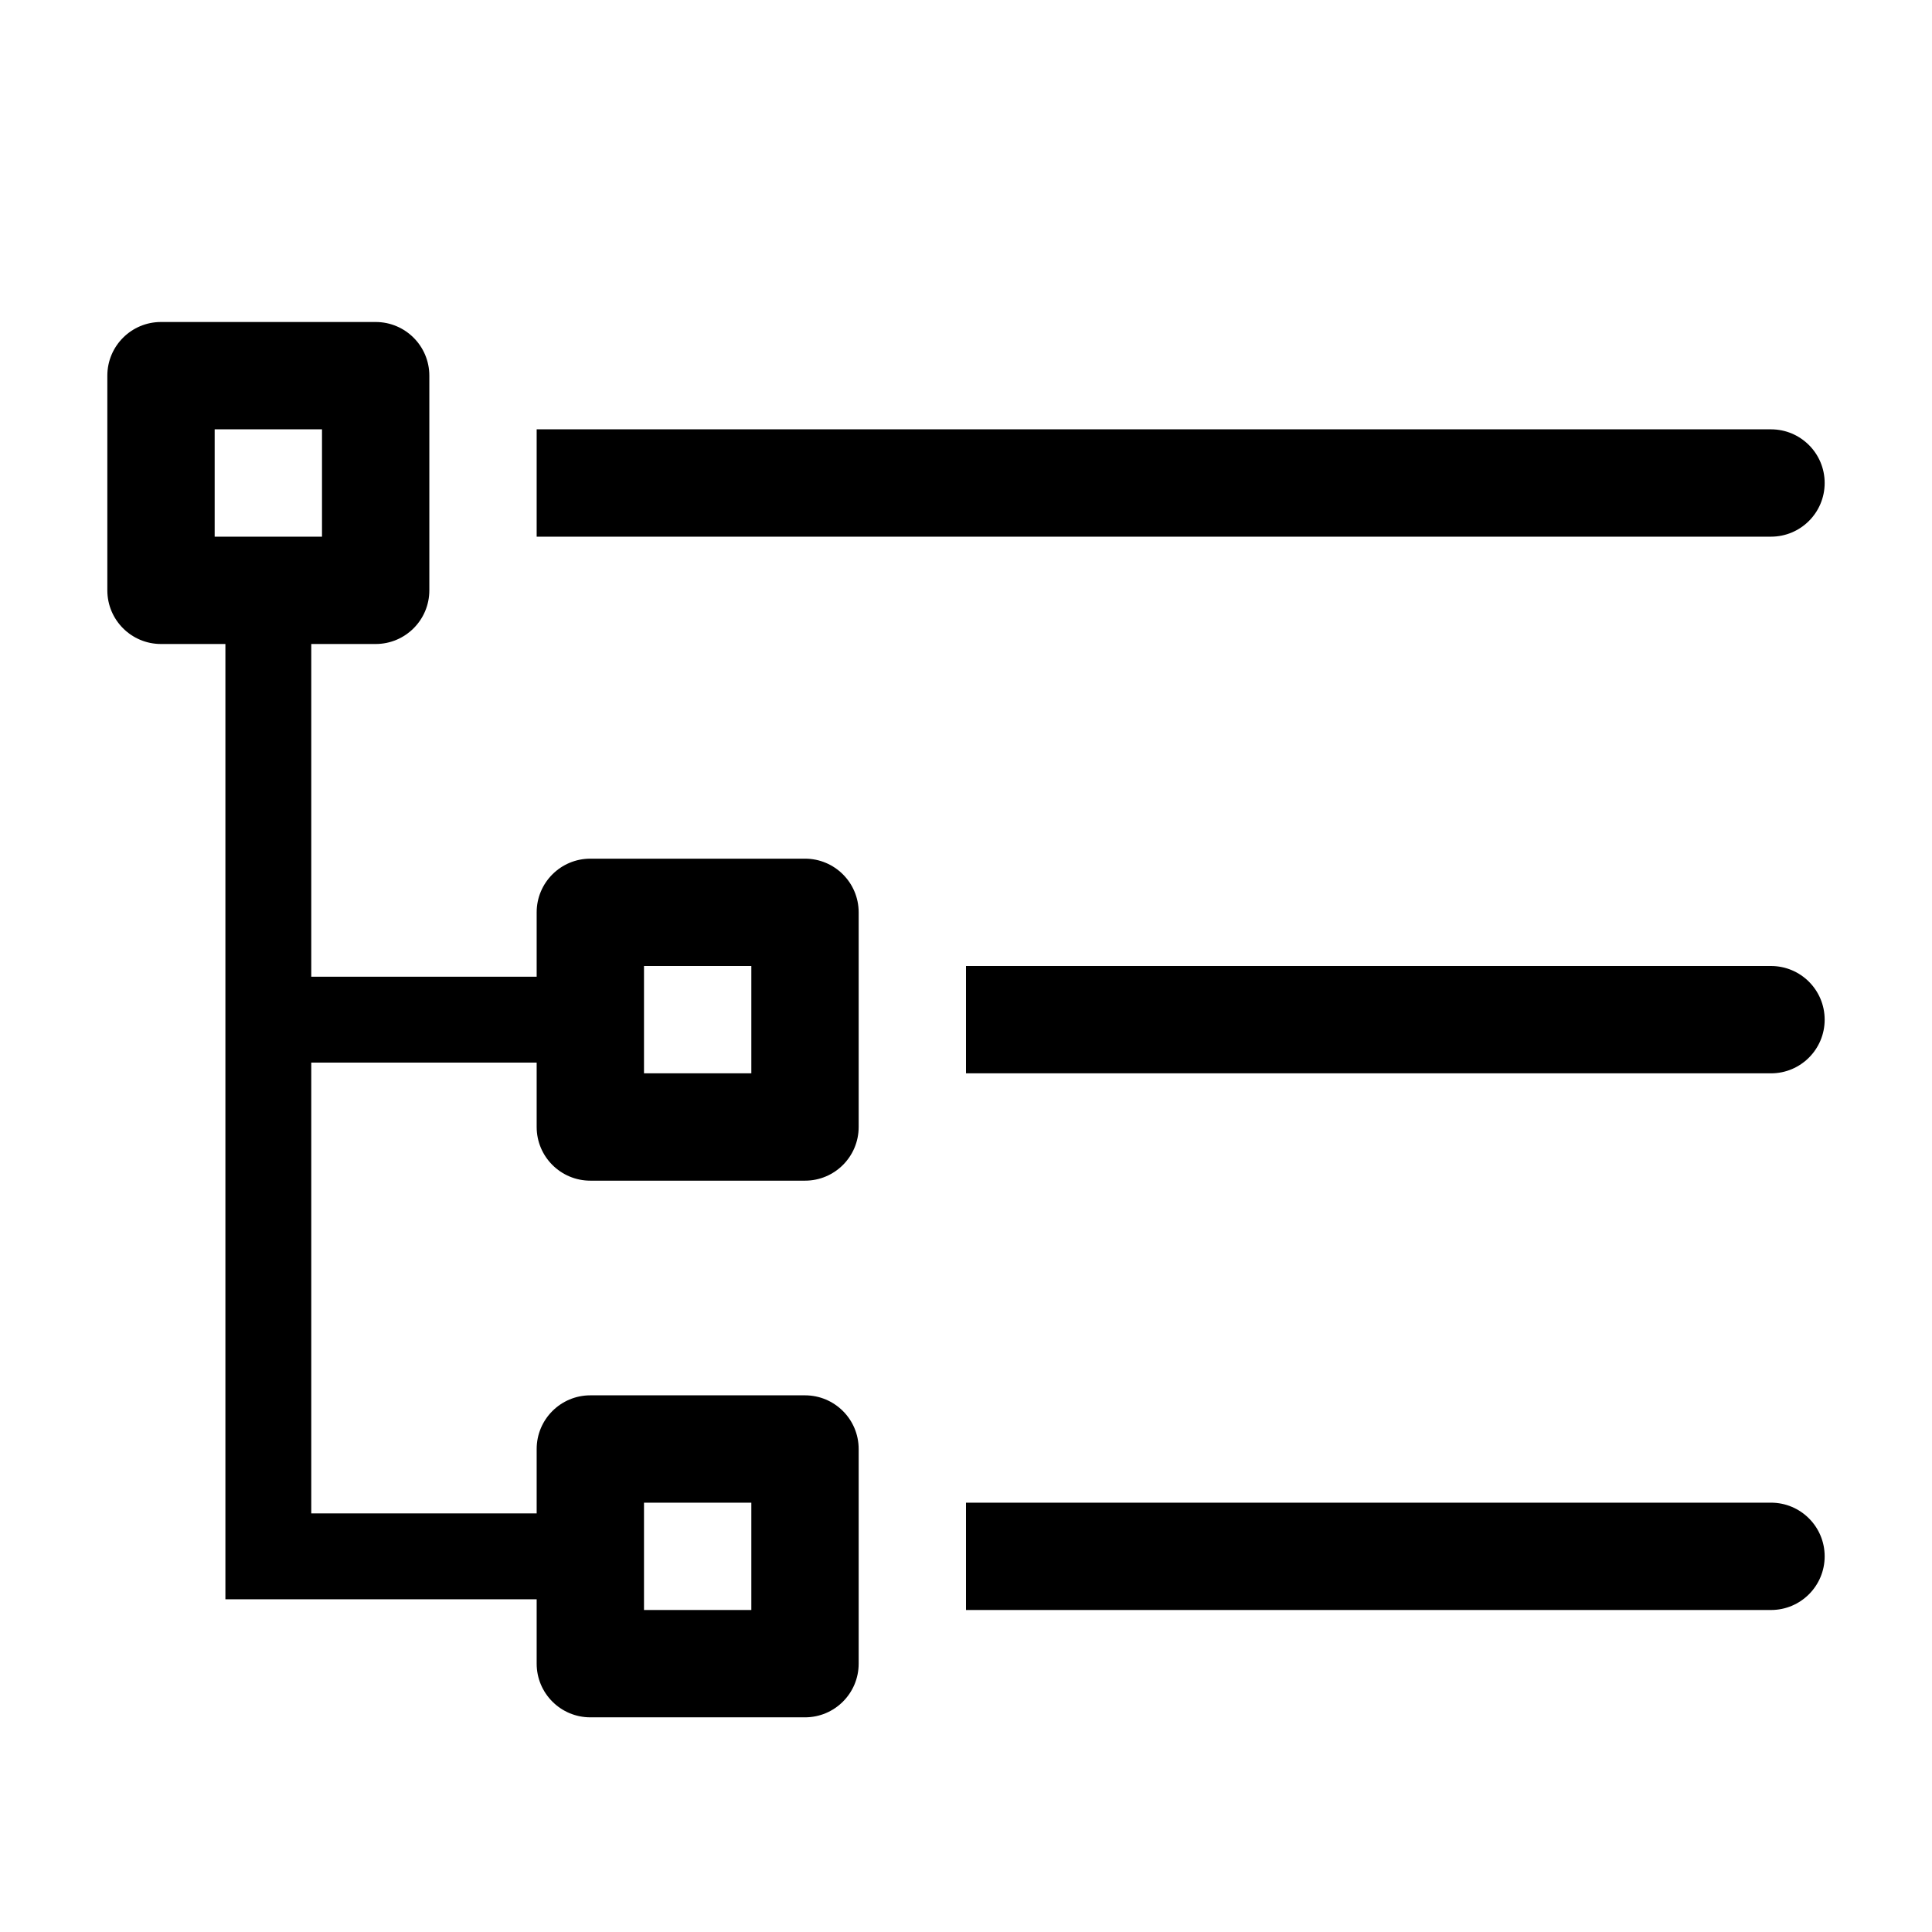
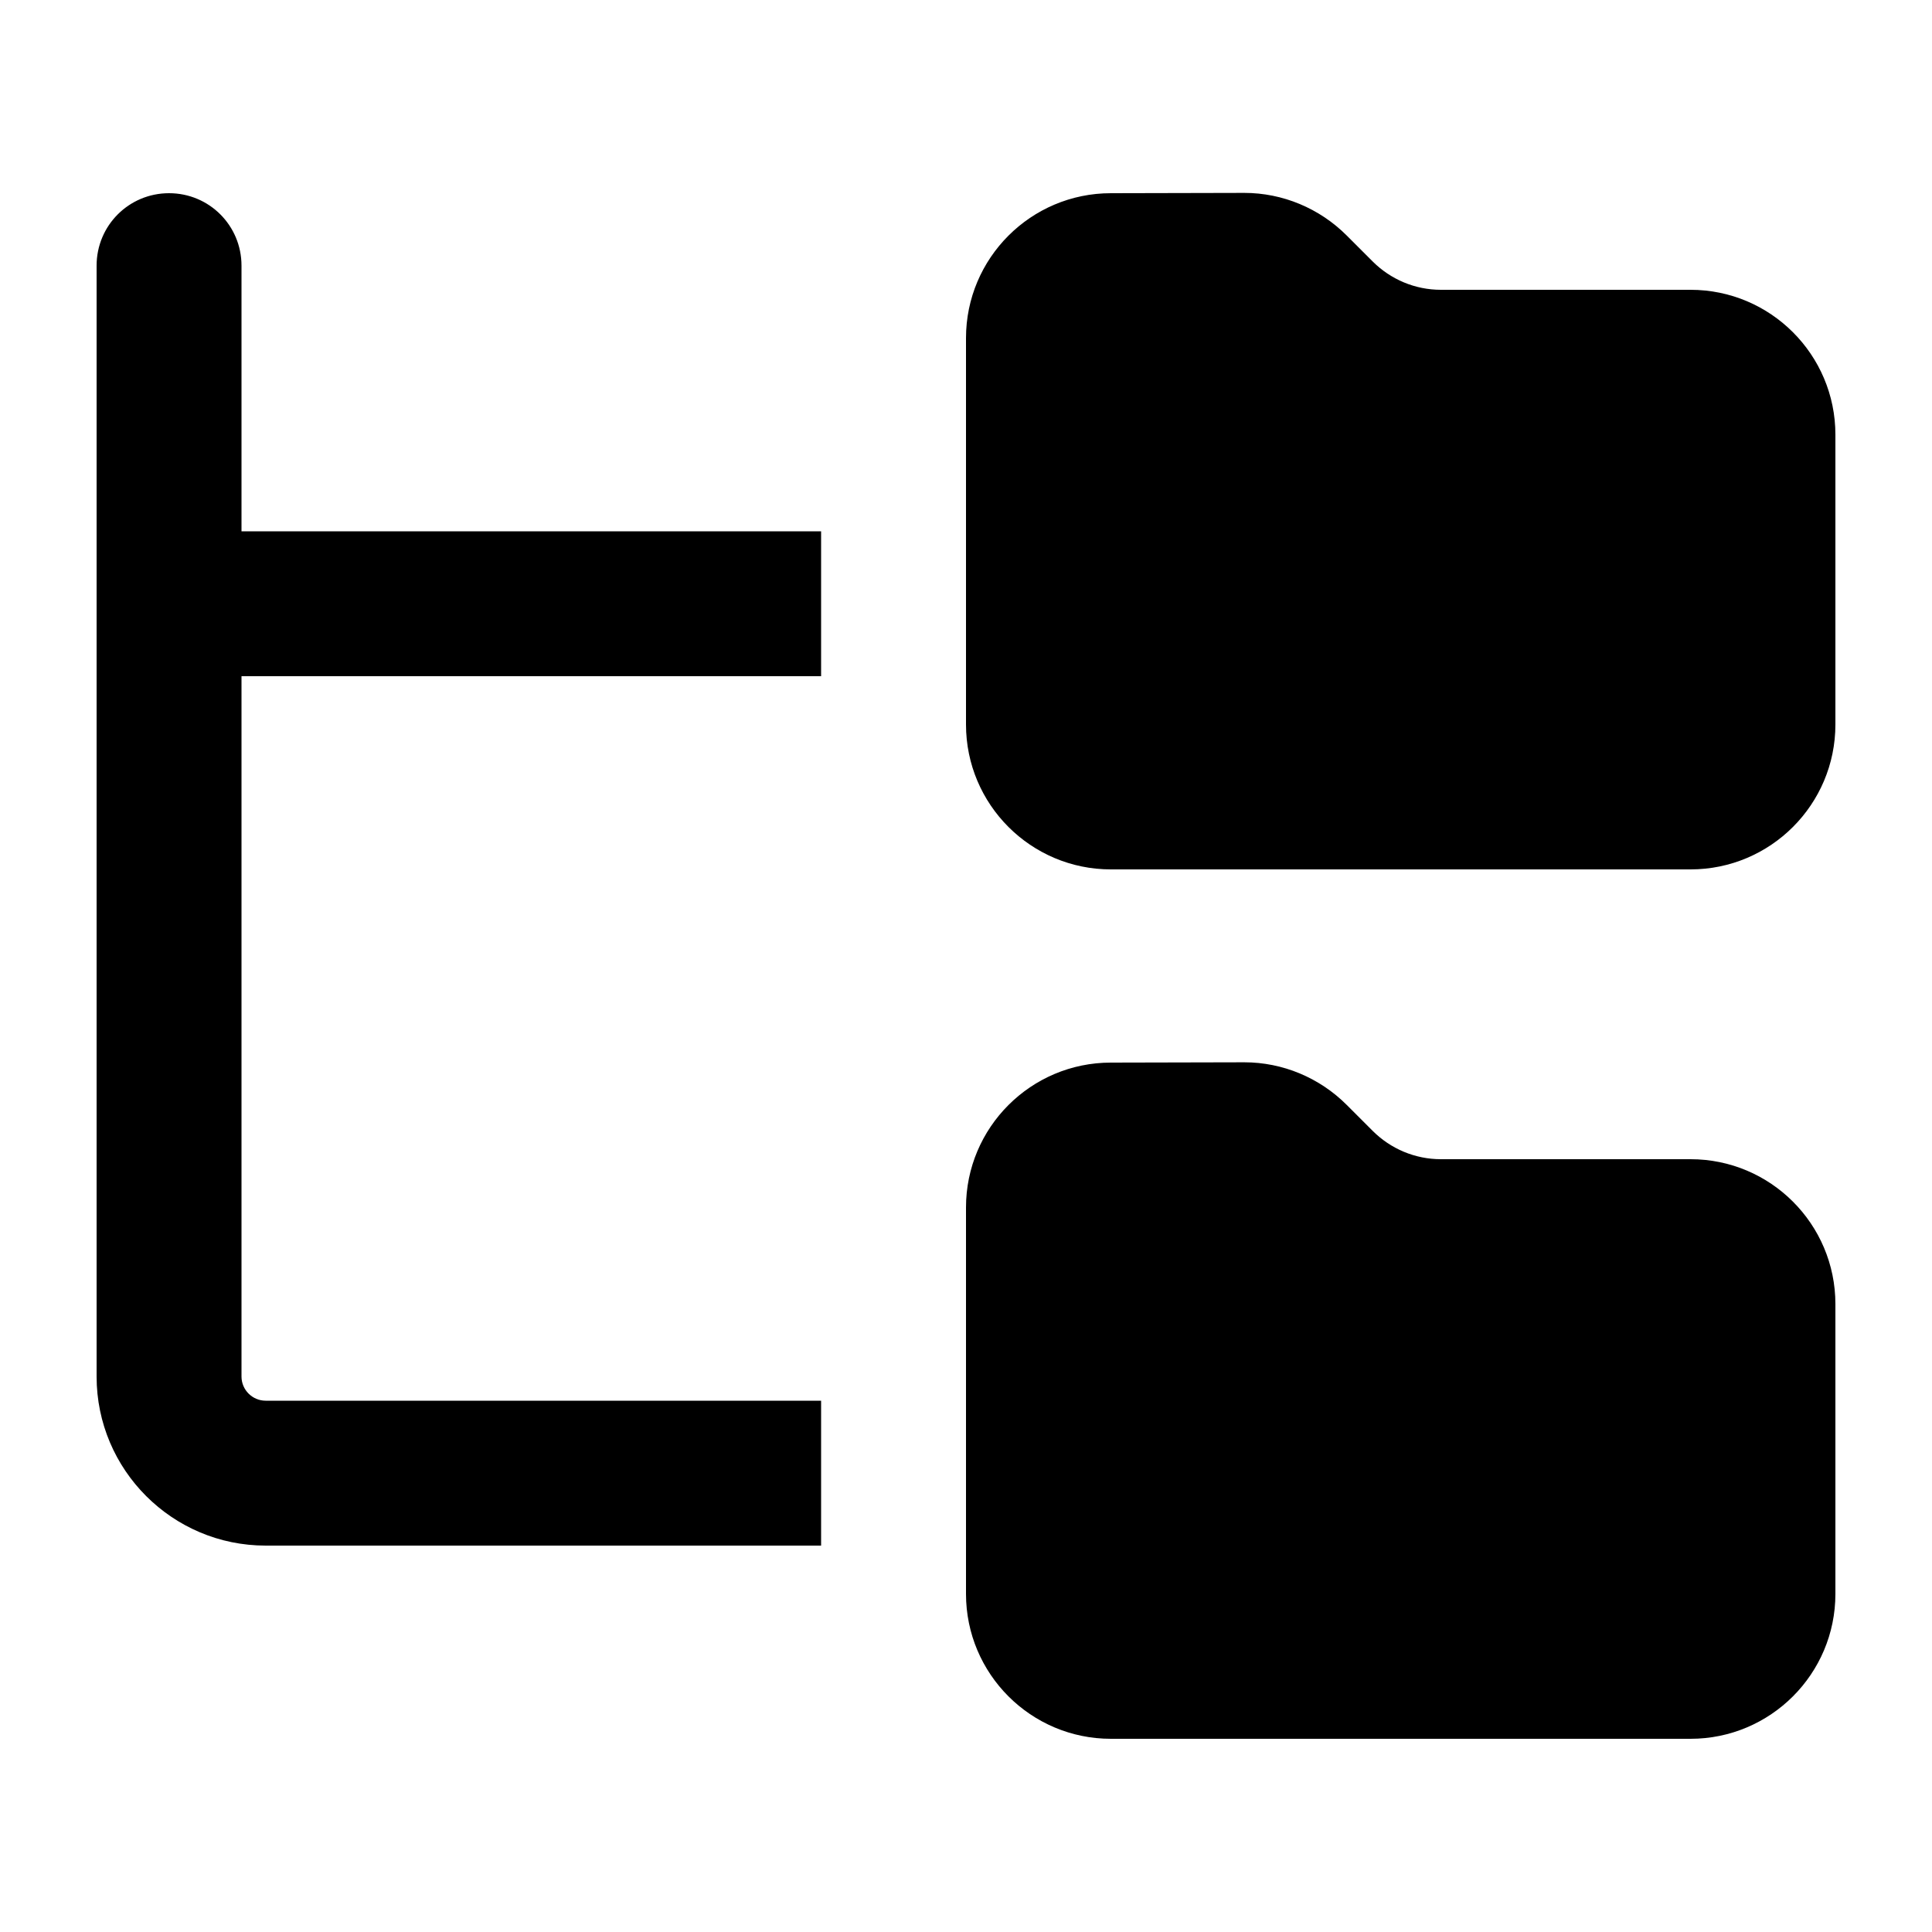
- <svg xmlns="http://www.w3.org/2000/svg" fill="#000000" width="800px" height="800px" viewBox="0 0 36 36" version="1.1" preserveAspectRatio="xMidYMid meet">
-   <path d="M15,32H11a1,1,0,0,1-1-1V27a1,1,0,0,1,1-1h4a1,1,0,0,1,1,1v4A1,1,0,0,1,15,32Zm-3-2h2V28H12Z" class="clr-i-outline clr-i-outline-path-1" />
-   <path d="M15,16H11a1,1,0,0,0-1,1v1.2H5.8V12H7a1,1,0,0,0,1-1V7A1,1,0,0,0,7,6H3A1,1,0,0,0,2,7v4a1,1,0,0,0,1,1H4.2V29.8h6.36a.8.8,0,0,0,0-1.6H5.8V19.8H10V21a1,1,0,0,0,1,1h4a1,1,0,0,0,1-1V17A1,1,0,0,0,15,16ZM4,8H6v2H4ZM14,20H12V18h2Z" class="clr-i-outline clr-i-outline-path-2" />
-   <path d="M34,9a1,1,0,0,0-1-1H10v2H33A1,1,0,0,0,34,9Z" class="clr-i-outline clr-i-outline-path-3" />
-   <path d="M33,18H18v2H33a1,1,0,0,0,0-2Z" class="clr-i-outline clr-i-outline-path-4" />
-   <path d="M33,28H18v2H33a1,1,0,0,0,0-2Z" class="clr-i-outline clr-i-outline-path-5" />
-   <rect x="0" y="0" width="36" height="36" fill-opacity="0" />
+ <svg xmlns="http://www.w3.org/2000/svg" viewBox="0 0 640 640">
+   <path d="M80 88C80 74.7 69.3 64 56 64C42.7 64 32 74.7 32 88L32 456C32 486.9 57.1 512 88 512L272 512L272 464L88 464C83.6 464 80 460.4 80 456L80 224L272 224L272 176L80 176L80 88zM368 288L560 288C586.5 288 608 266.5 608 240L608 144C608 117.5 586.5 96 560 96L477.3 96C468.8 96 460.7 92.6 454.7 86.6L446.1 78C437.1 69 424.9 63.9 412.2 63.9L368 64C341.5 64 320 85.5 320 112L320 240C320 266.5 341.5 288 368 288zM368 576L560 576C586.5 576 608 554.5 608 528L608 432C608 405.5 586.5 384 560 384L477.3 384C468.8 384 460.7 380.6 454.7 374.6L446.1 366C437.1 357 424.9 351.9 412.2 351.9L368 352C341.5 352 320 373.5 320 400L320 528C320 554.5 341.5 576 368 576z" />
</svg>
